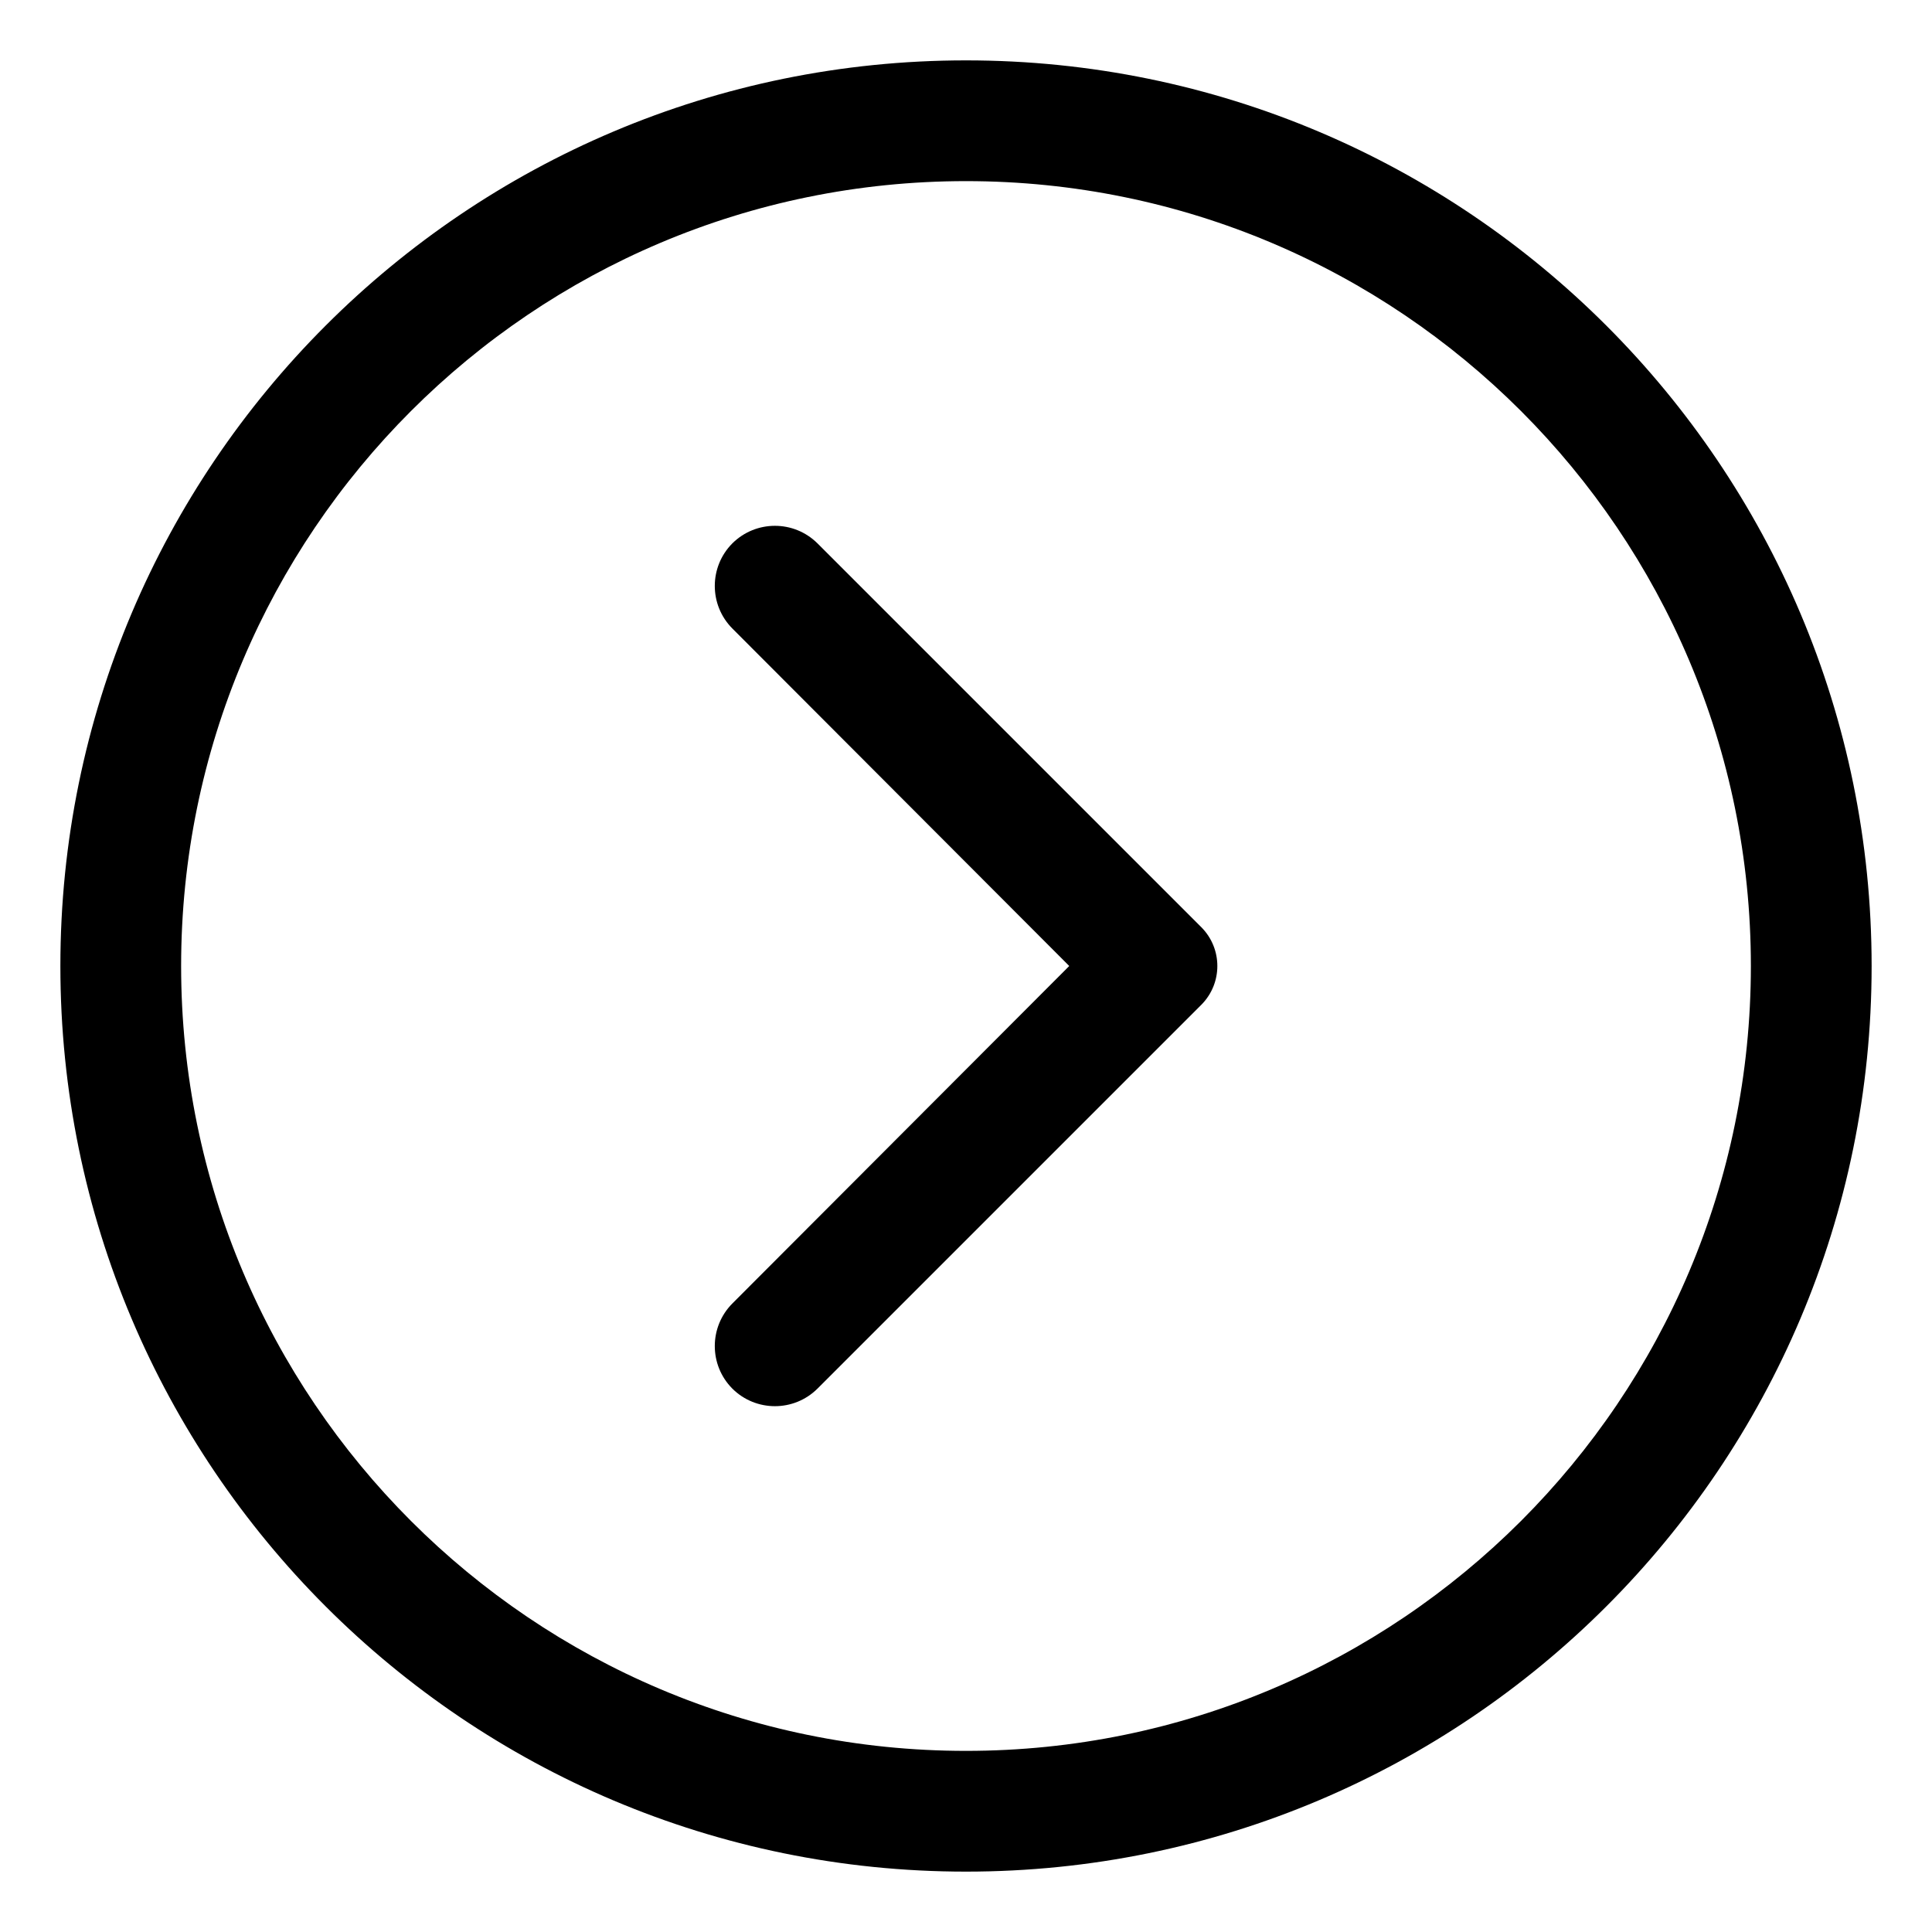
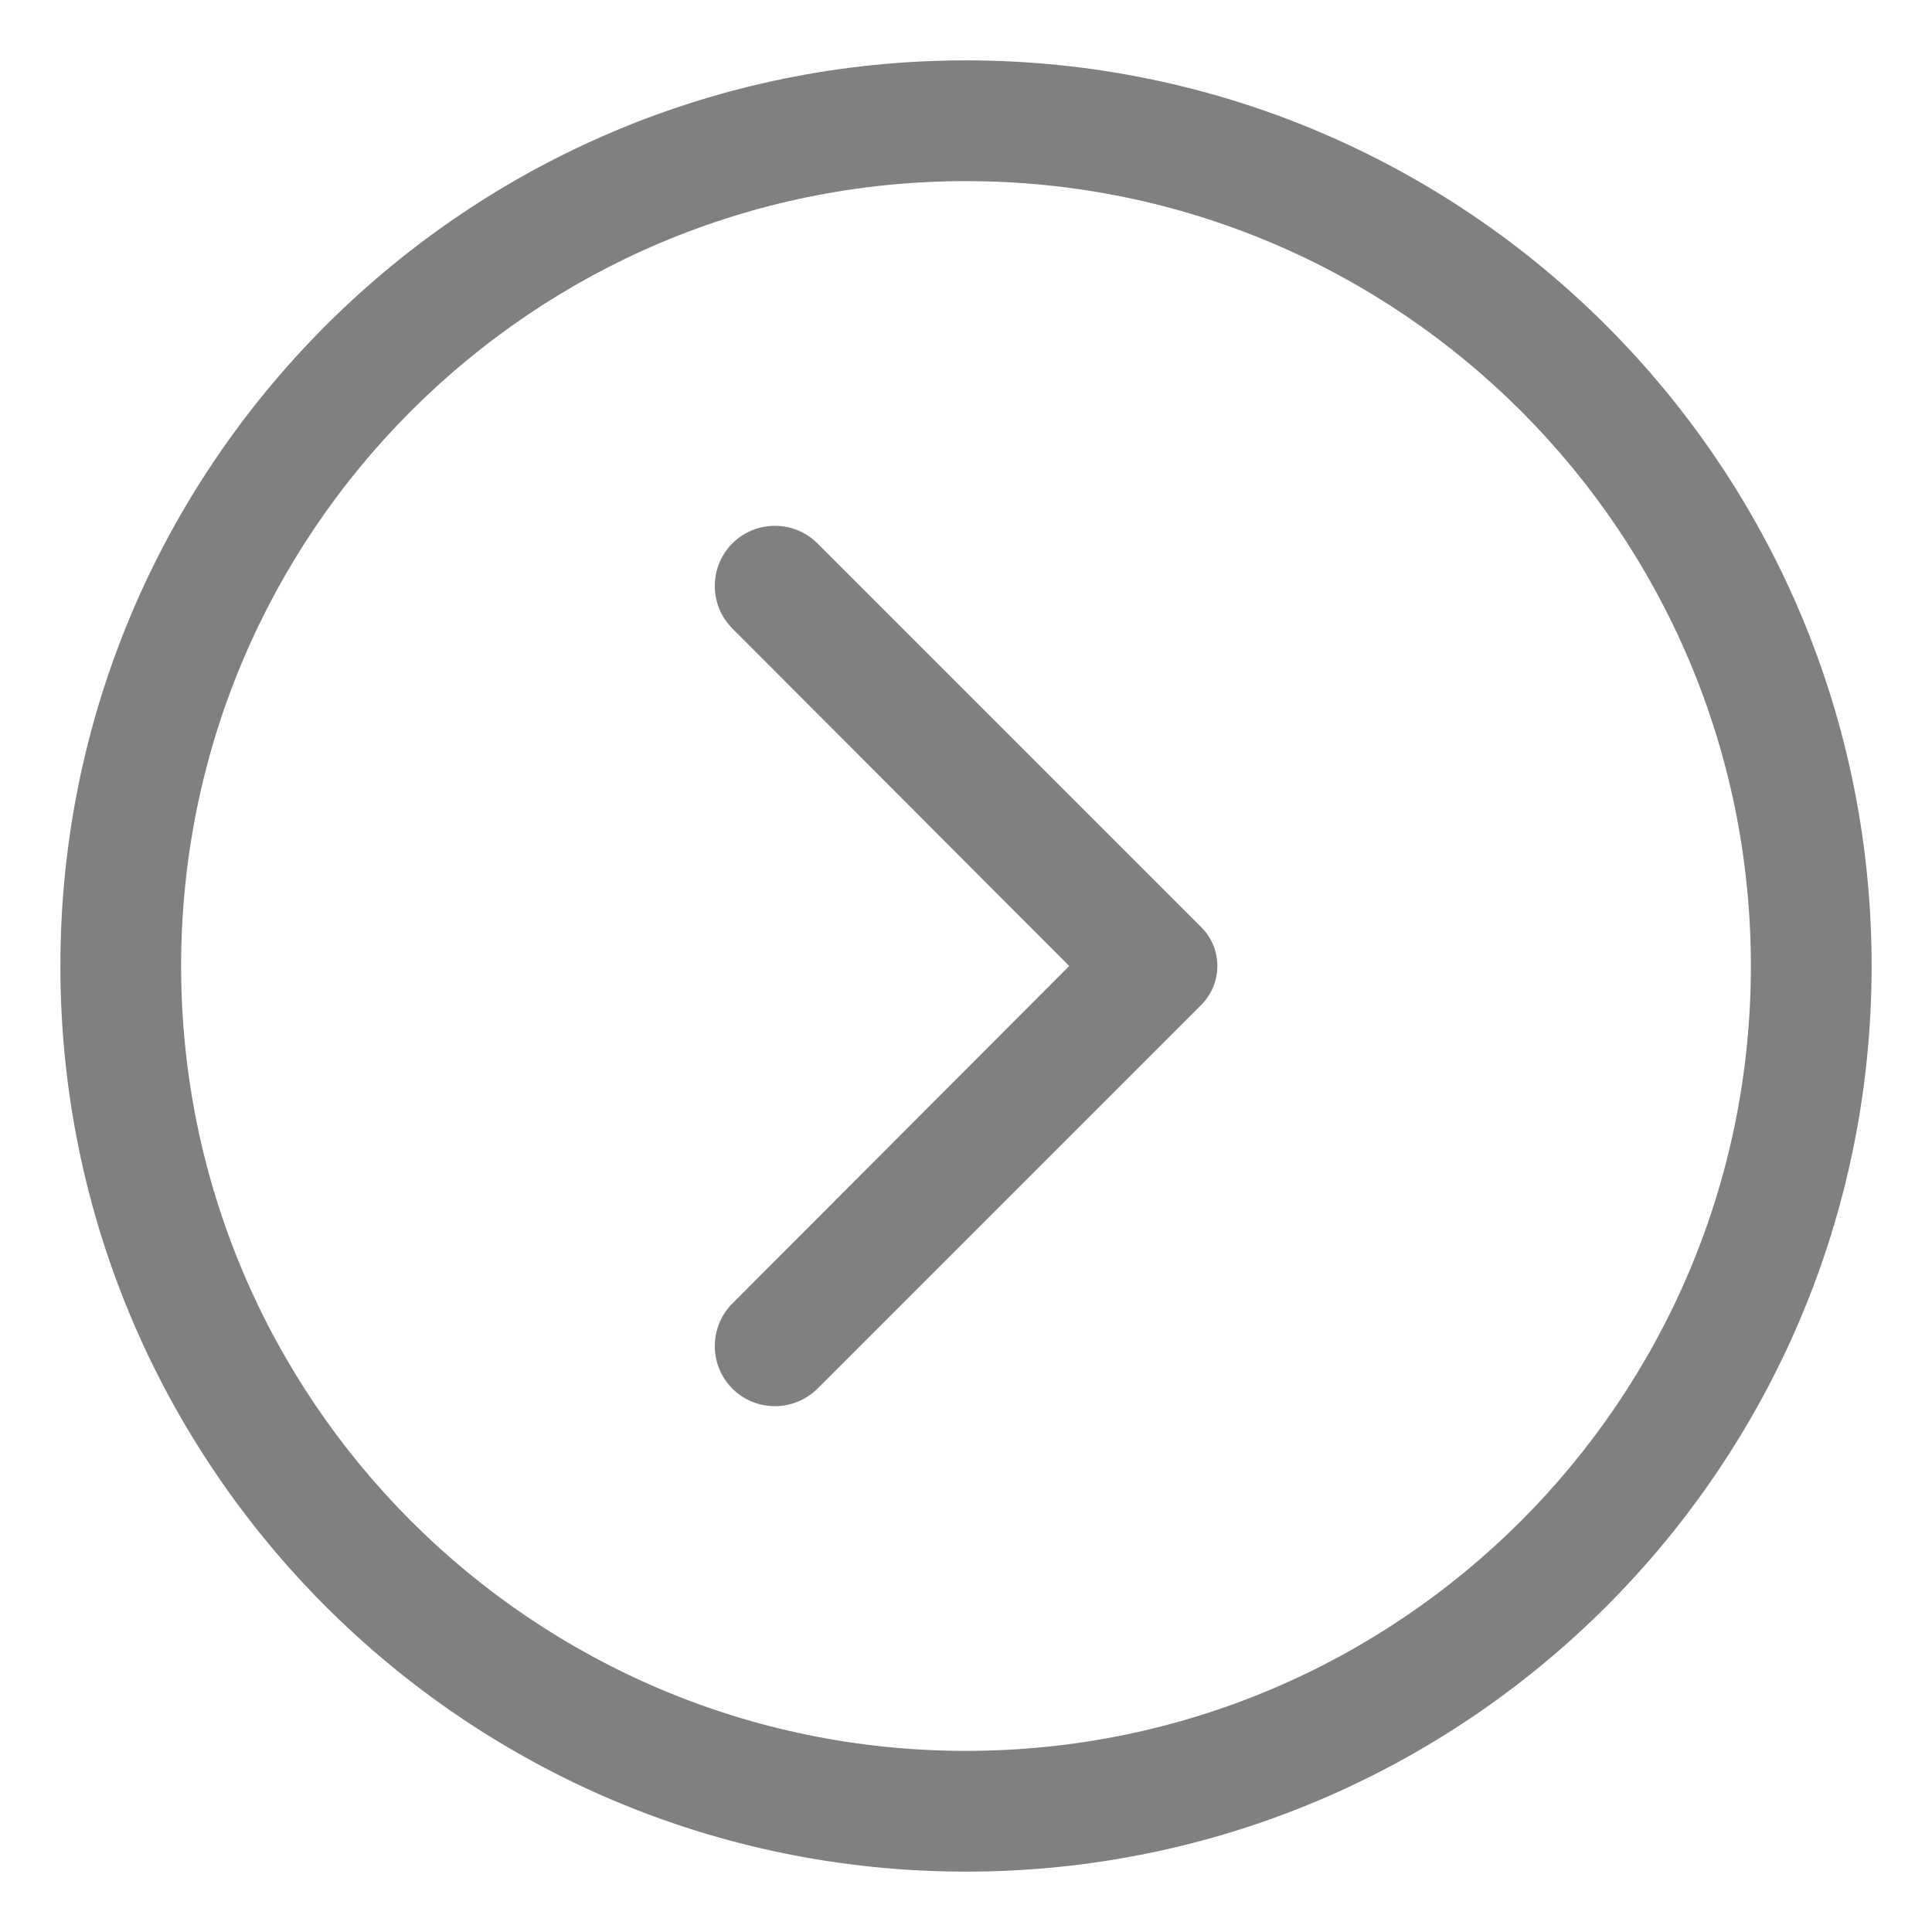
- <svg xmlns="http://www.w3.org/2000/svg" viewBox="0 0 32 32">
+ <svg xmlns="http://www.w3.org/2000/svg" fill="grey" viewBox="0 0 32 32">
  <g data-name="Layer 2" id="Layer_2">
    <path d="M1,16A15,15,0,1,1,16,31,15,15,0,0,1,1,16Zm28,0A13,13,0,1,0,16,29,13,13,0,0,0,29,16Z" />
    <path d="M12.13,21.59,17.71,16l-5.58-5.59a1,1,0,0,1,0-1.41h0a1,1,0,0,1,1.41,0l6.36,6.36a.91.91,0,0,1,0,1.28L13.54,23a1,1,0,0,1-1.41,0h0A1,1,0,0,1,12.13,21.59Z" />
  </g>
</svg>
